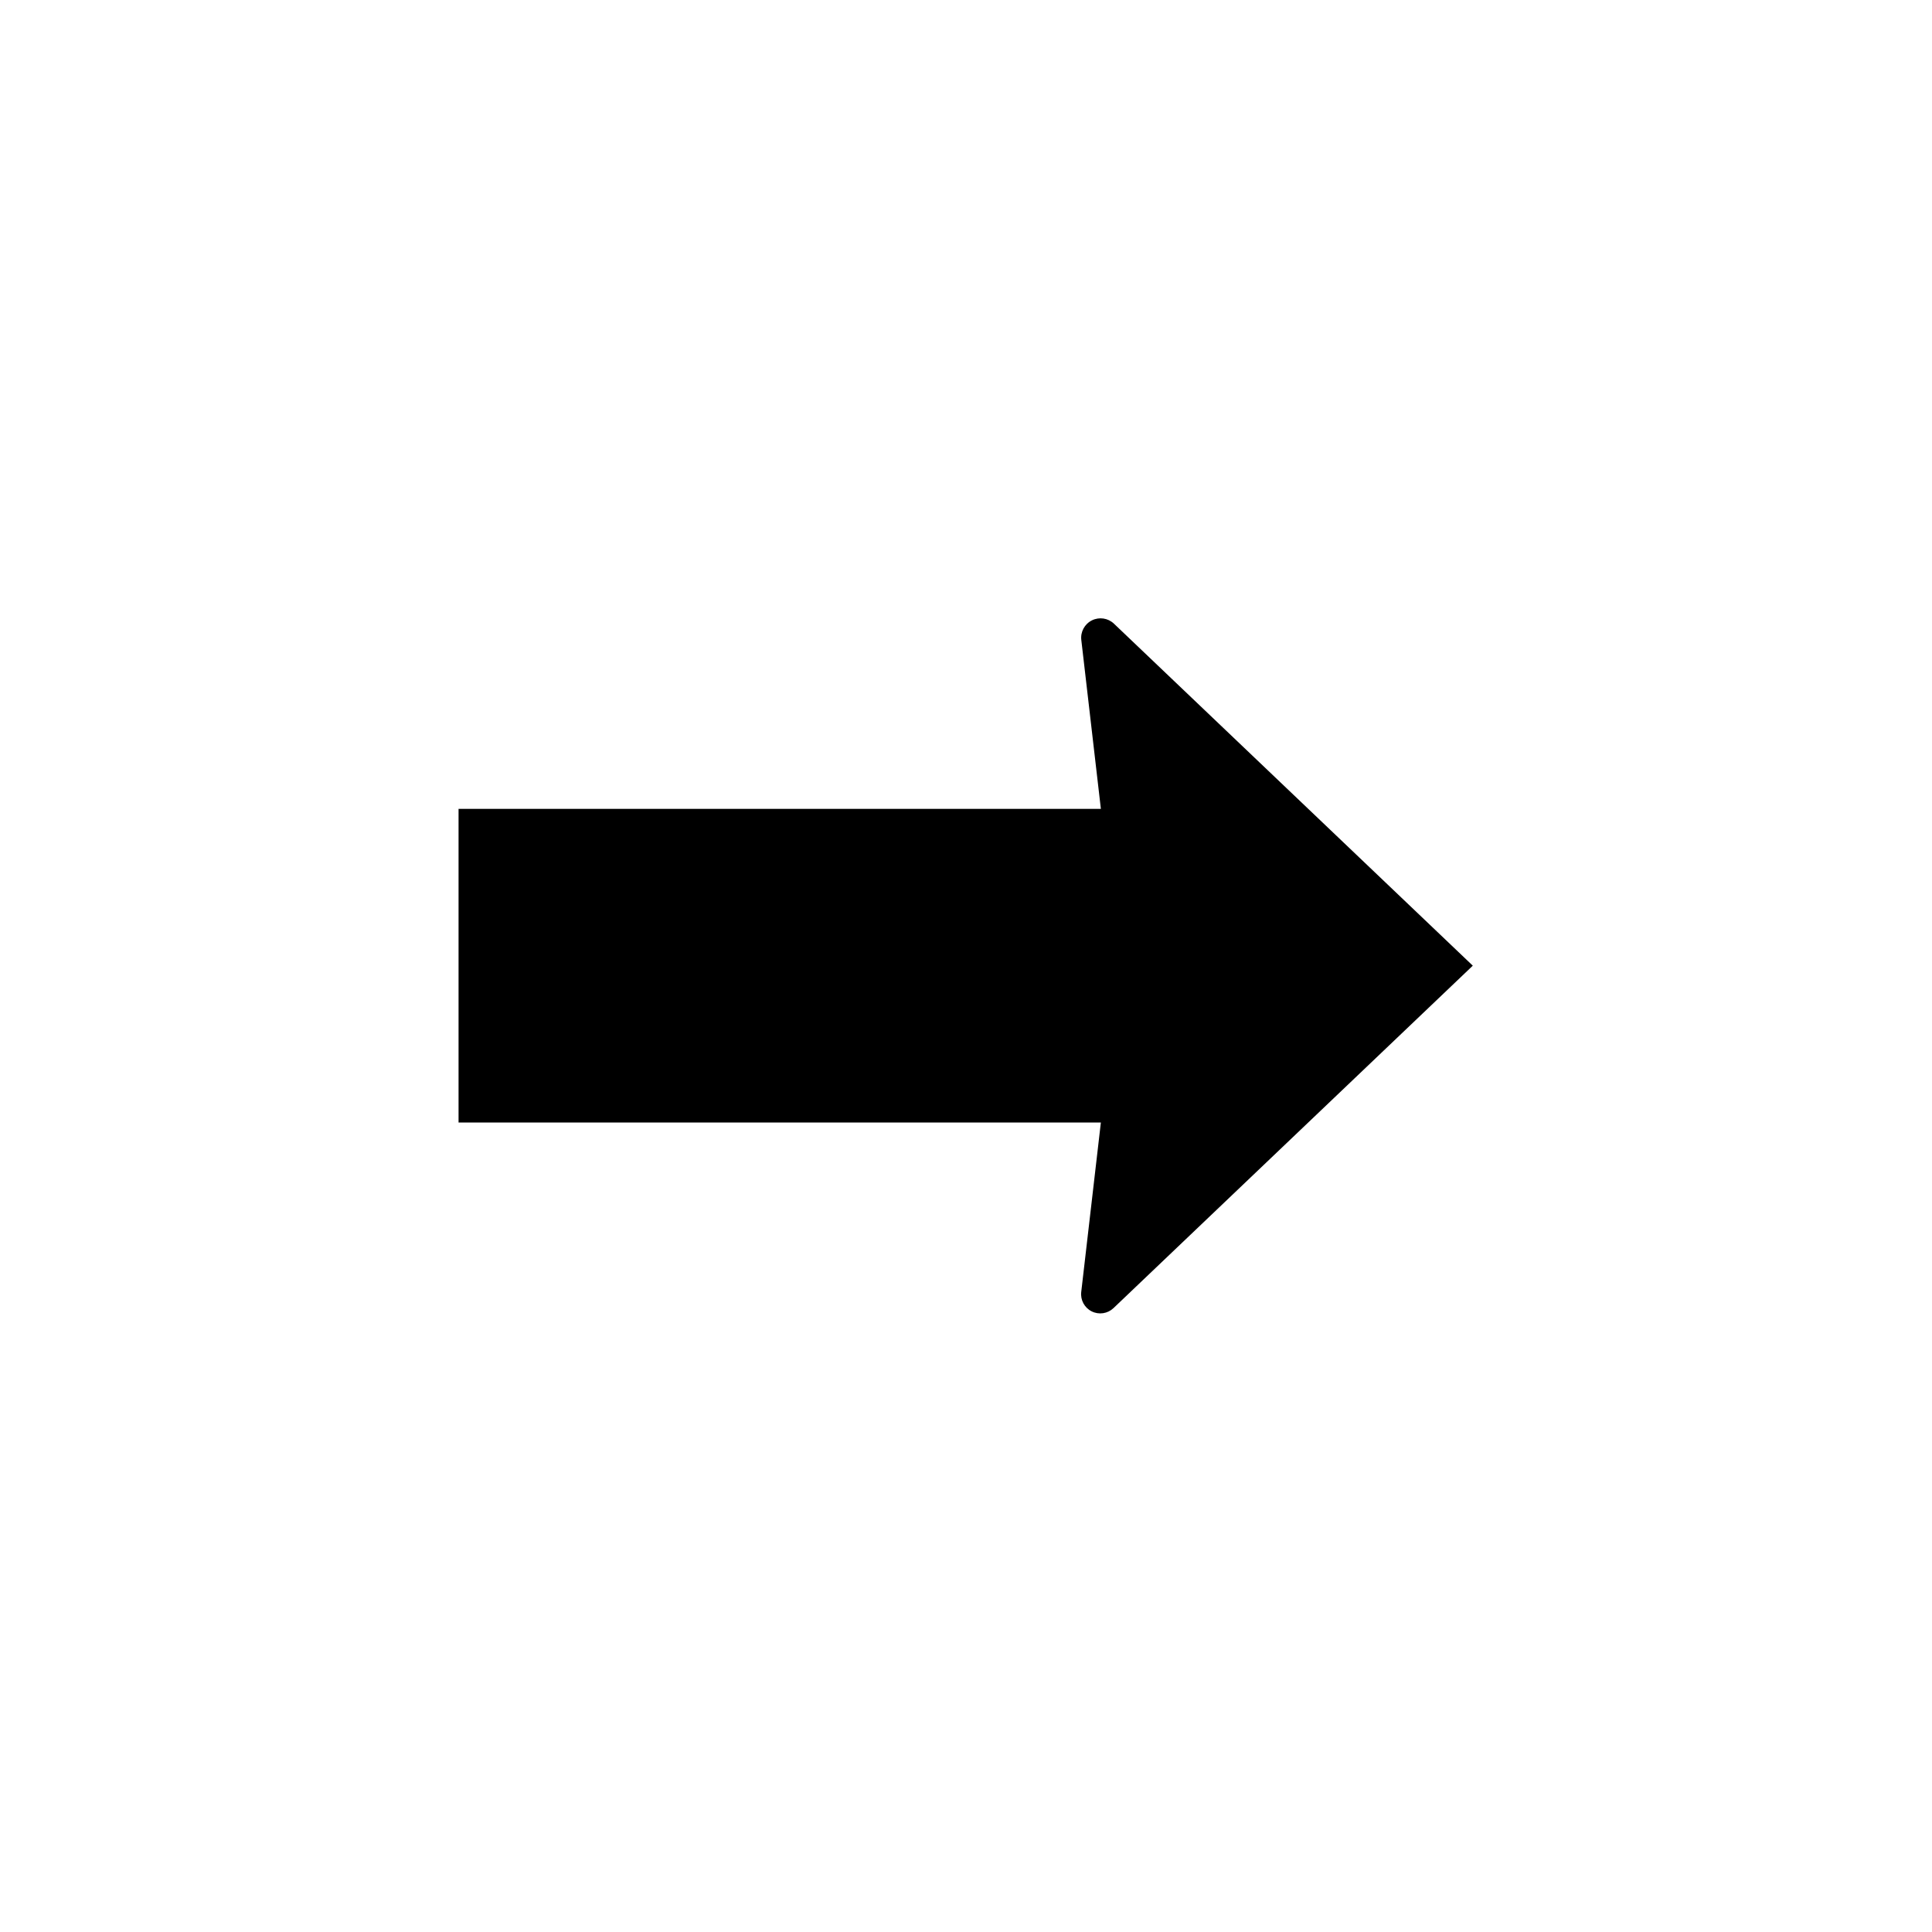
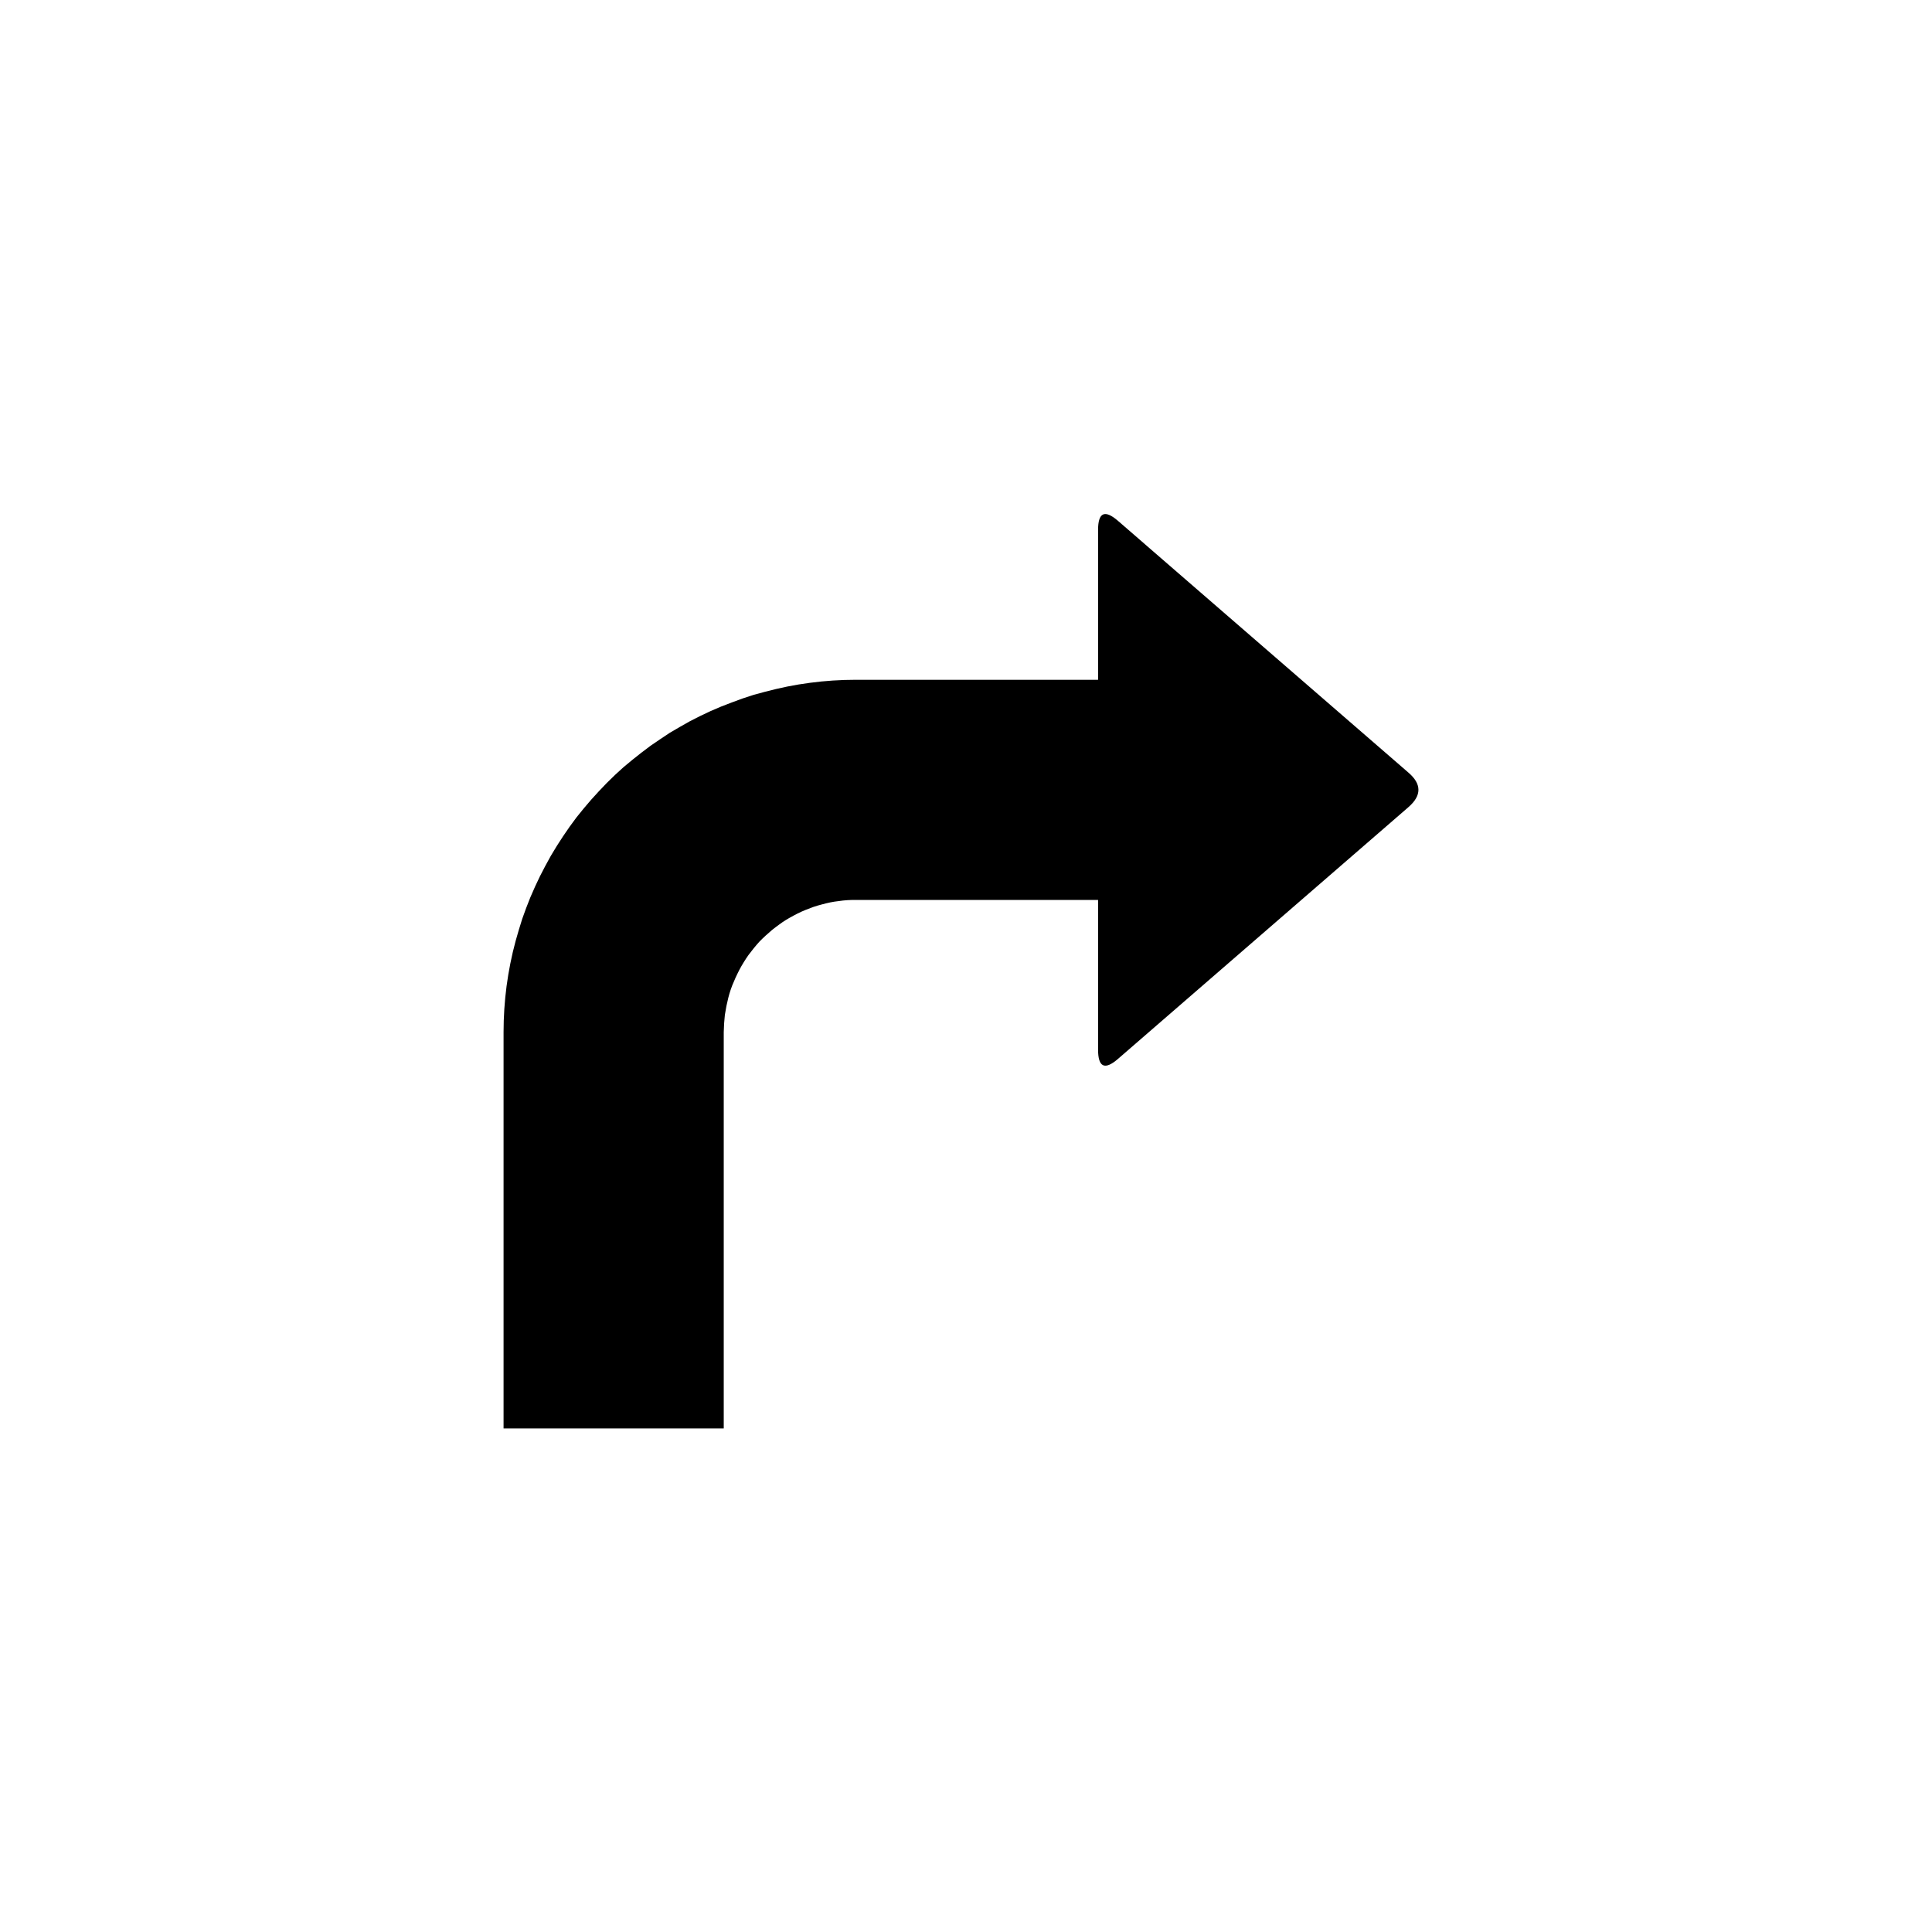
- <svg xmlns="http://www.w3.org/2000/svg" width="100%" height="100%" viewBox="0 0 2363 2363" version="1.1" xml:space="preserve" style="fill-rule:evenodd;clip-rule:evenodd;stroke-linejoin:round;stroke-miterlimit:2;">
-   <g transform="matrix(0,1.439585,-1.496557,0,2995.605,-1068.968)">
-     <path d="M1696.241,1101.961L1696.241,1626.903L1429.759,1626.903L1429.759,1101.961C1429.759,1101.961 1342.115,1111.73 1286.27,1117.954C1279.374,1118.723 1272.717,1115.254 1269.621,1109.277C1266.524,1103.301 1267.652,1096.1 1272.441,1091.266C1353.45,1009.502 1563,798 1563,798C1563,798 1773.197,1010.155 1853.933,1091.643C1858.665,1096.42 1859.779,1103.536 1856.719,1109.441C1853.66,1115.346 1847.082,1118.774 1840.268,1118.014C1784.45,1111.793 1696.241,1101.961 1696.241,1101.961Z" />
-   </g>
+ <svg xmlns="http://www.w3.org/2000/svg" viewBox="0 0 1024 1024" width="1024" height="1024">
+   <path d="M266.9 757.1 L266.9 547.0 L266.9 547.0 L267.0 540.9 L267.3 534.8 L267.8 528.7 L268.5 522.6 L269.4 516.6 L270.5 510.6 L271.8 504.6 L273.3 498.7 L275.0 492.8 L276.8 487.0 L278.9 481.2 L281.1 475.6 L283.6 469.9 L286.2 464.4 L289.0 459.0 L291.9 453.7 L295.1 448.4 L298.4 443.3 L301.9 438.2 L305.5 433.3 L309.3 428.6 L313.3 423.9 L317.4 419.4 L321.6 415.0 L326.0 410.7 L330.5 406.6 L335.2 402.7 L340.0 398.9 L344.9 395.2 L349.9 391.8 L355.0 388.4 L360.3 385.3 L365.6 382.3 L371.1 379.5 L376.6 376.9 L382.2 374.5 L387.9 372.3 L393.6 370.2 L399.4 368.3 L405.3 366.7 L411.3 365.2 L417.2 363.9 L423.2 362.8 L429.3 361.9 L435.3 361.2 L441.4 360.7 L447.5 360.4 L453.6 360.3 L582.0 360.3 L582.0 280.9 Q582.0 266.9 592.6 276.1 L746.5 409.5 Q757.1 418.6 746.5 427.8 L592.6 561.2 Q582.0 570.4 582.0 556.3 L582.0 477.0 L453.6 477.0 L451.4 477.0 L449.1 477.1 L446.8 477.3 L444.5 477.6 L442.2 477.9 L440.0 478.3 L437.8 478.8 L435.5 479.4 L433.3 480.0 L431.1 480.7 L429.0 481.5 L426.9 482.3 L424.8 483.2 L422.7 484.2 L420.6 485.3 L418.6 486.4 L416.7 487.5 L414.7 488.8 L412.9 490.1 L411.0 491.5 L409.2 492.9 L407.5 494.4 L405.8 495.9 L404.1 497.5 L402.5 499.1 L401.0 500.8 L399.5 502.6 L398.1 504.4 L396.7 506.2 L395.4 508.1 L394.2 510.0 L393.0 512.0 L391.9 514.0 L390.9 516.0 L389.9 518.1 L389.0 520.2 L388.1 522.3 L387.3 524.5 L386.6 526.7 L386.0 528.9 L385.5 531.1 L385.0 533.3 L384.6 535.6 L384.2 537.9 L384.0 540.1 L383.8 542.4 L383.7 544.7 L383.6 547.0 L383.6 757.1 Z" fill="#000" />
</svg>
